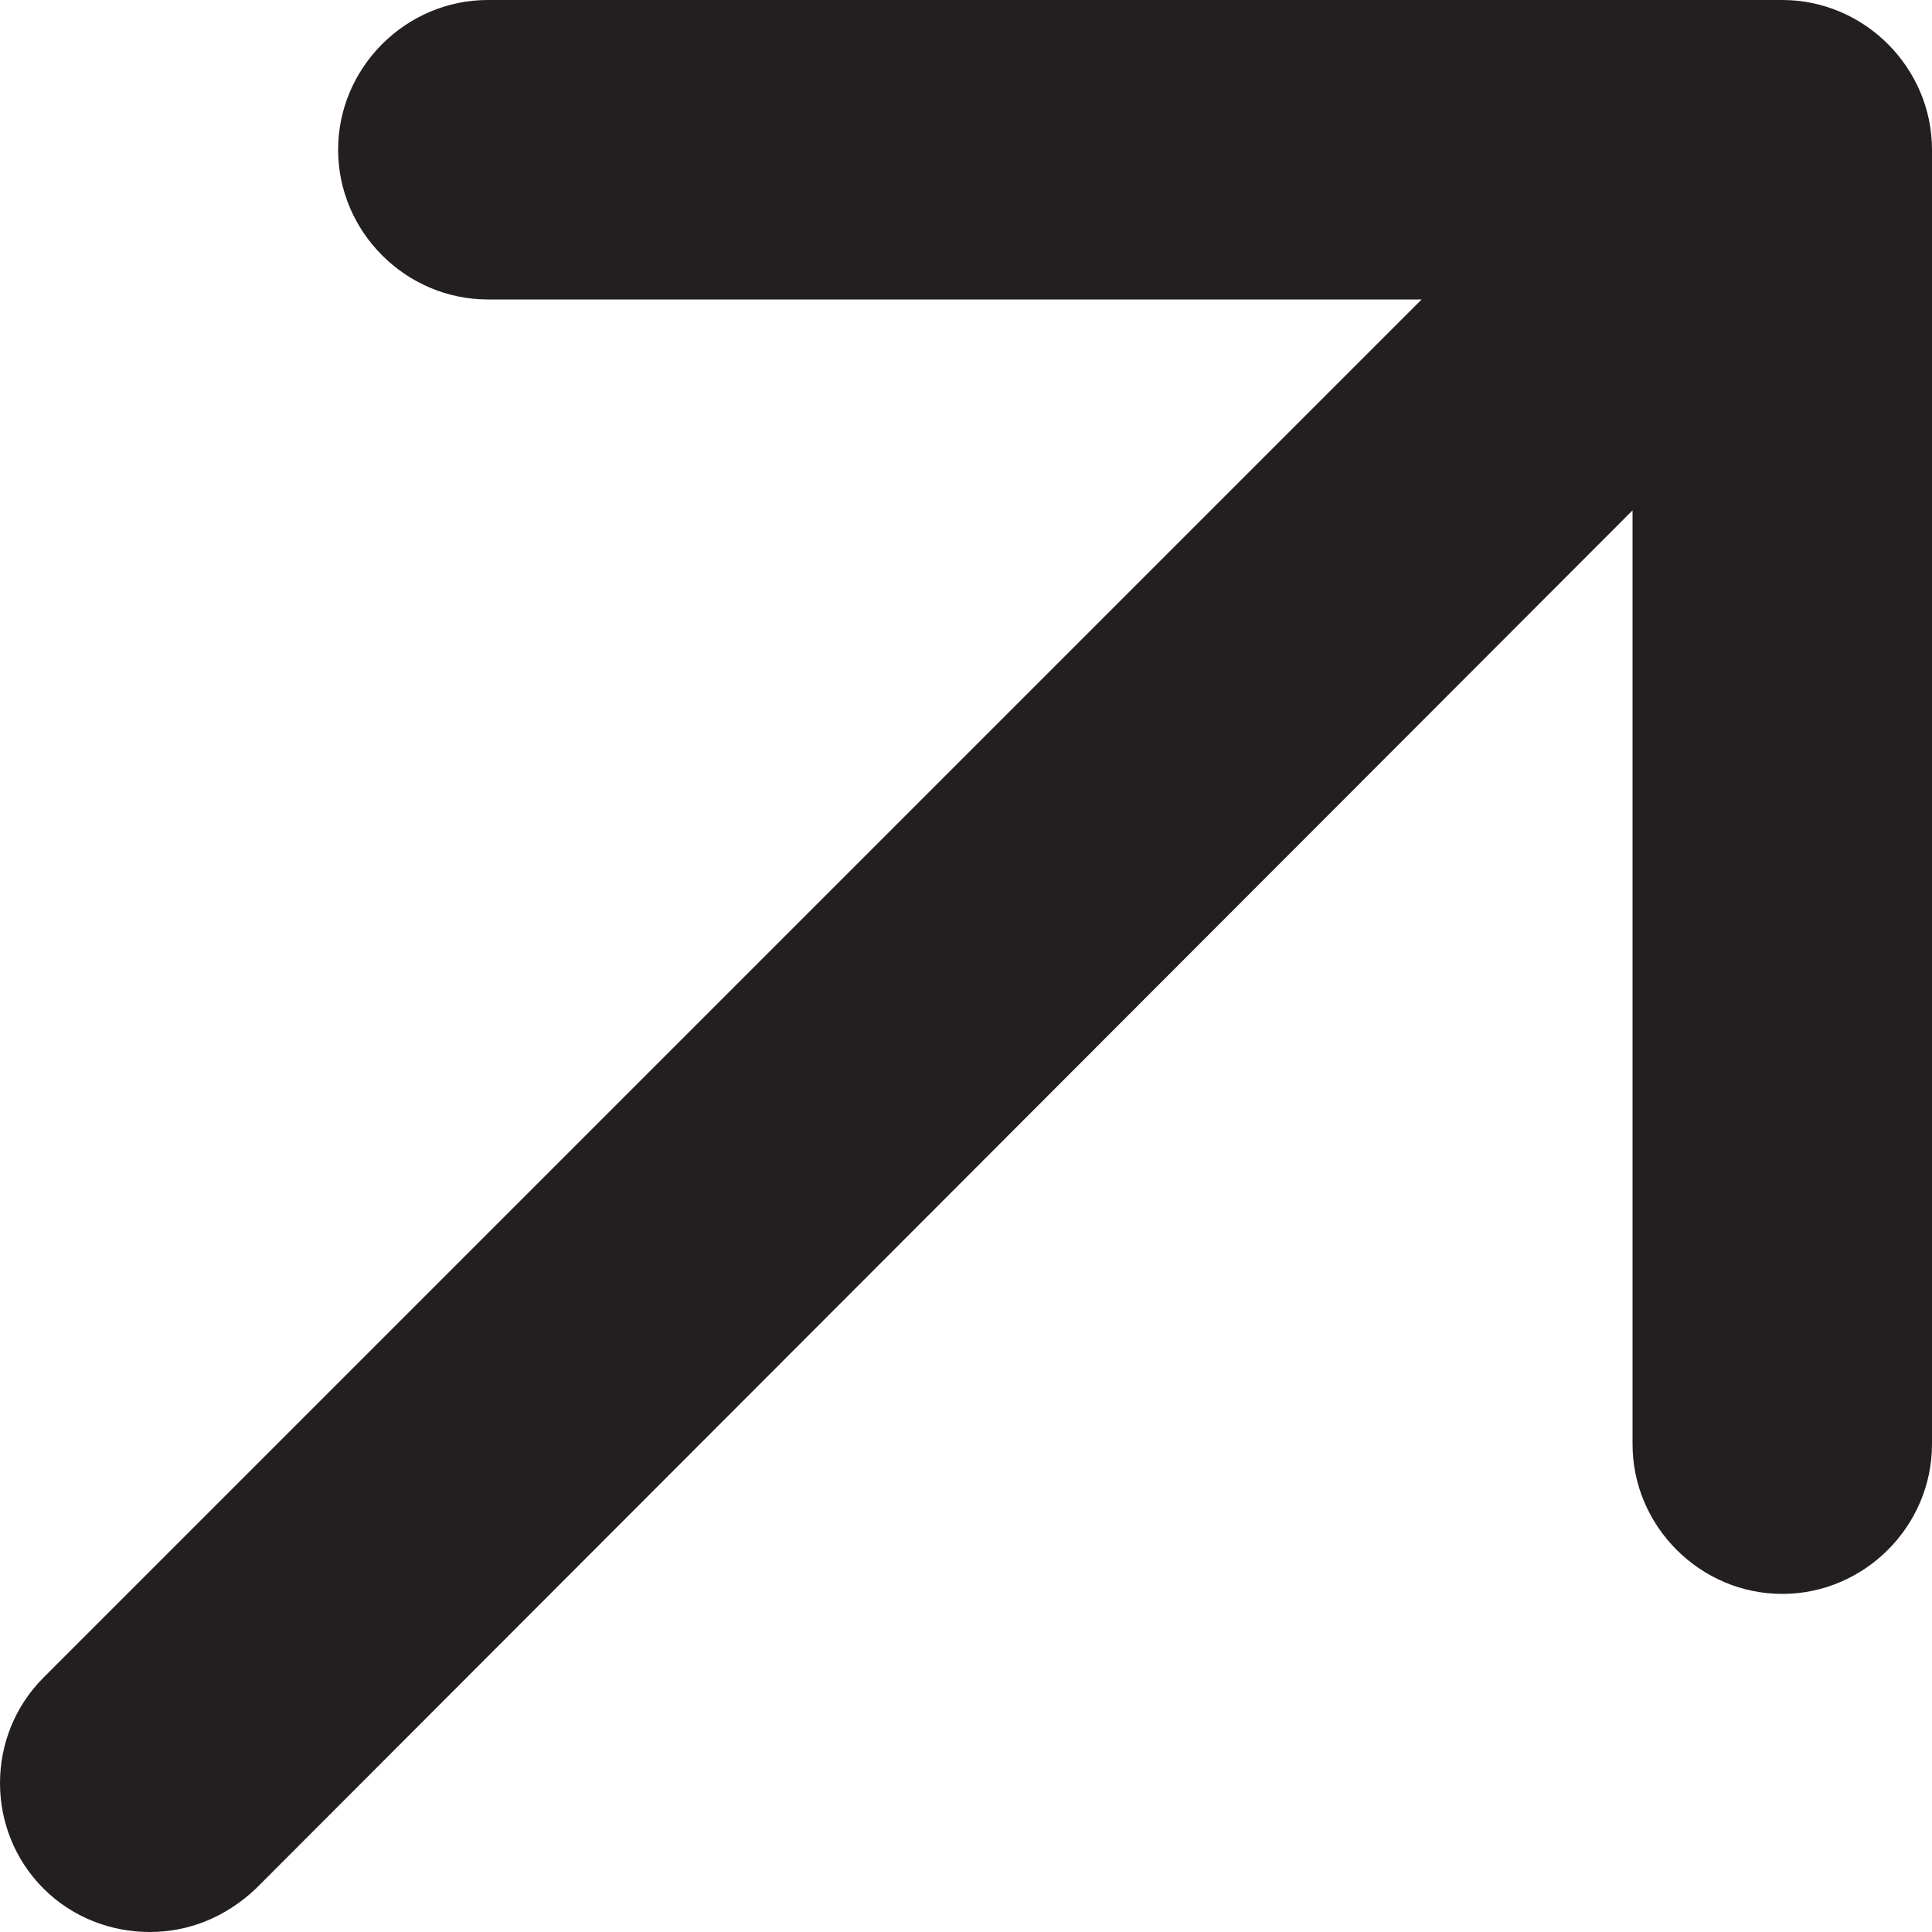
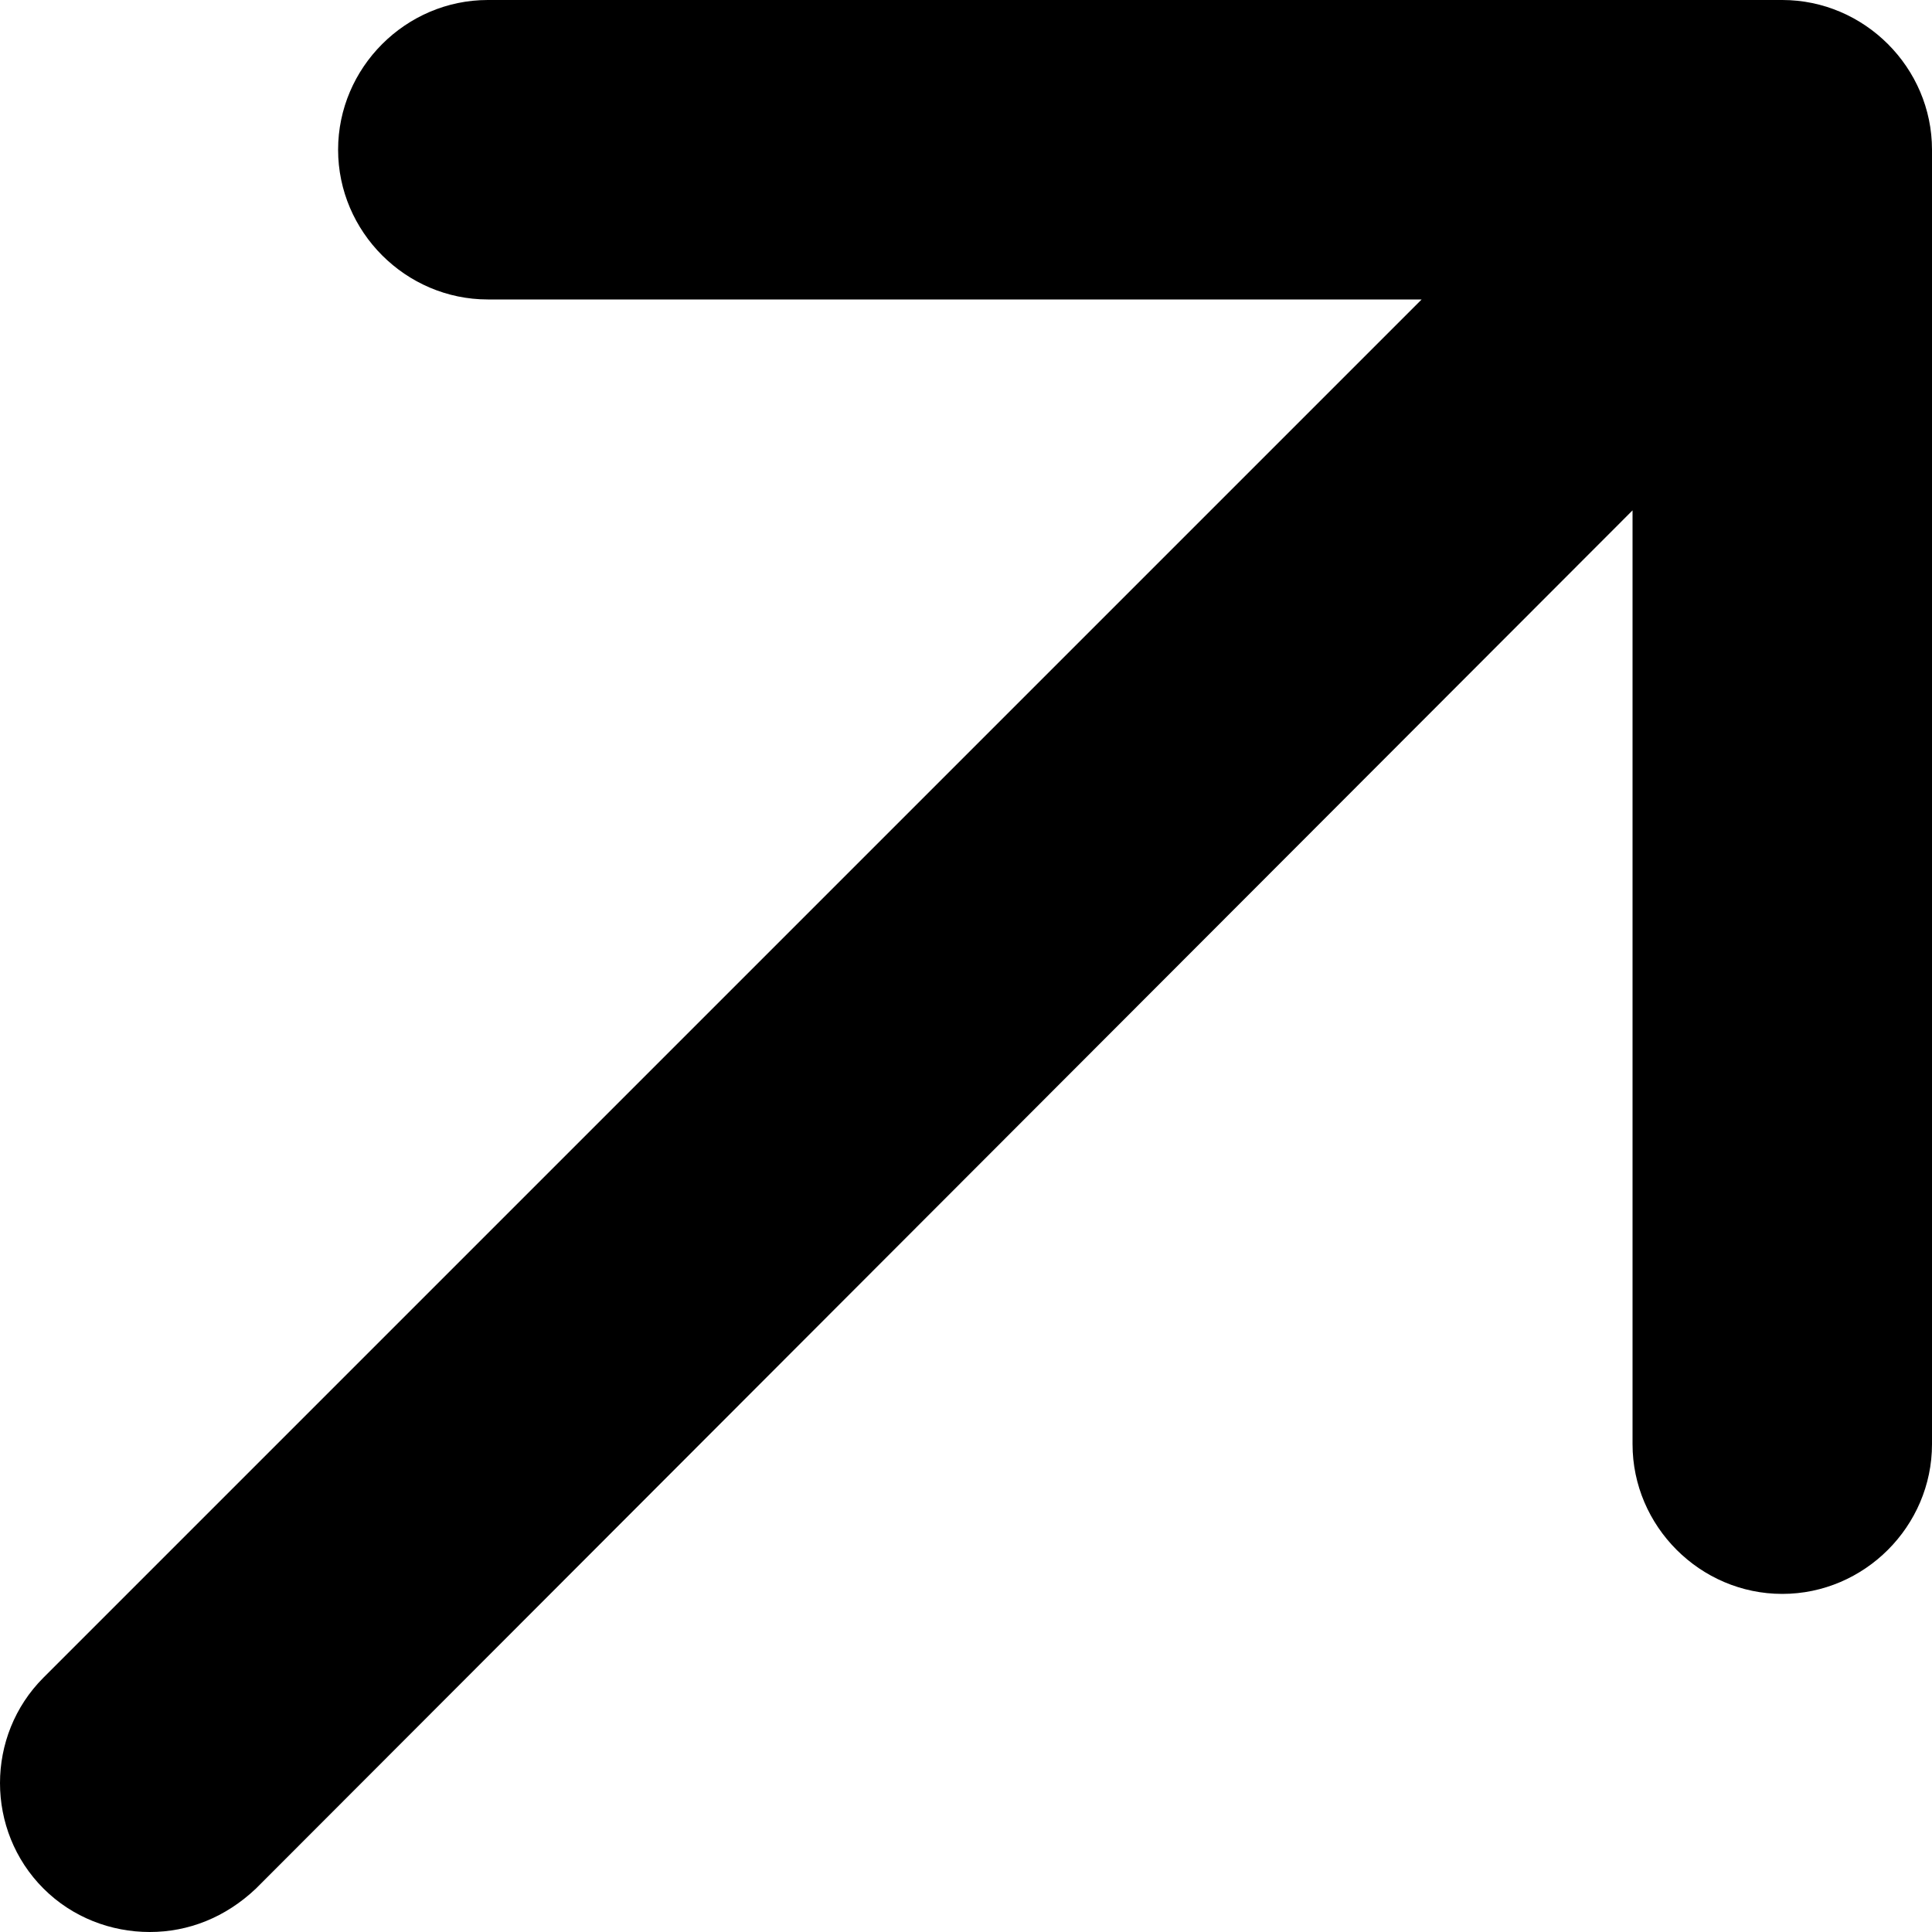
<svg xmlns="http://www.w3.org/2000/svg" id="_레이어_1" data-name="레이어 1" viewBox="0 0 12 12">
  <defs>
    <style>
-       .cls-1 {
-         fill: #231f20;
-       }
+       
    </style>
  </defs>
  <path class="cls-1" d="m12,.93C12,.42,11.58,0,11.07,0H3.03c-.51,0-.93.42-.93.93s.42.93.93.93h5.8L.27,10.42c-.36.36-.36.95,0,1.31.18.18.42.27.66.27s.47-.09.66-.27L10.14,3.17v5.8c0,.51.42.93.93.93s.93-.42.93-.93V.93Z" />
</svg>
